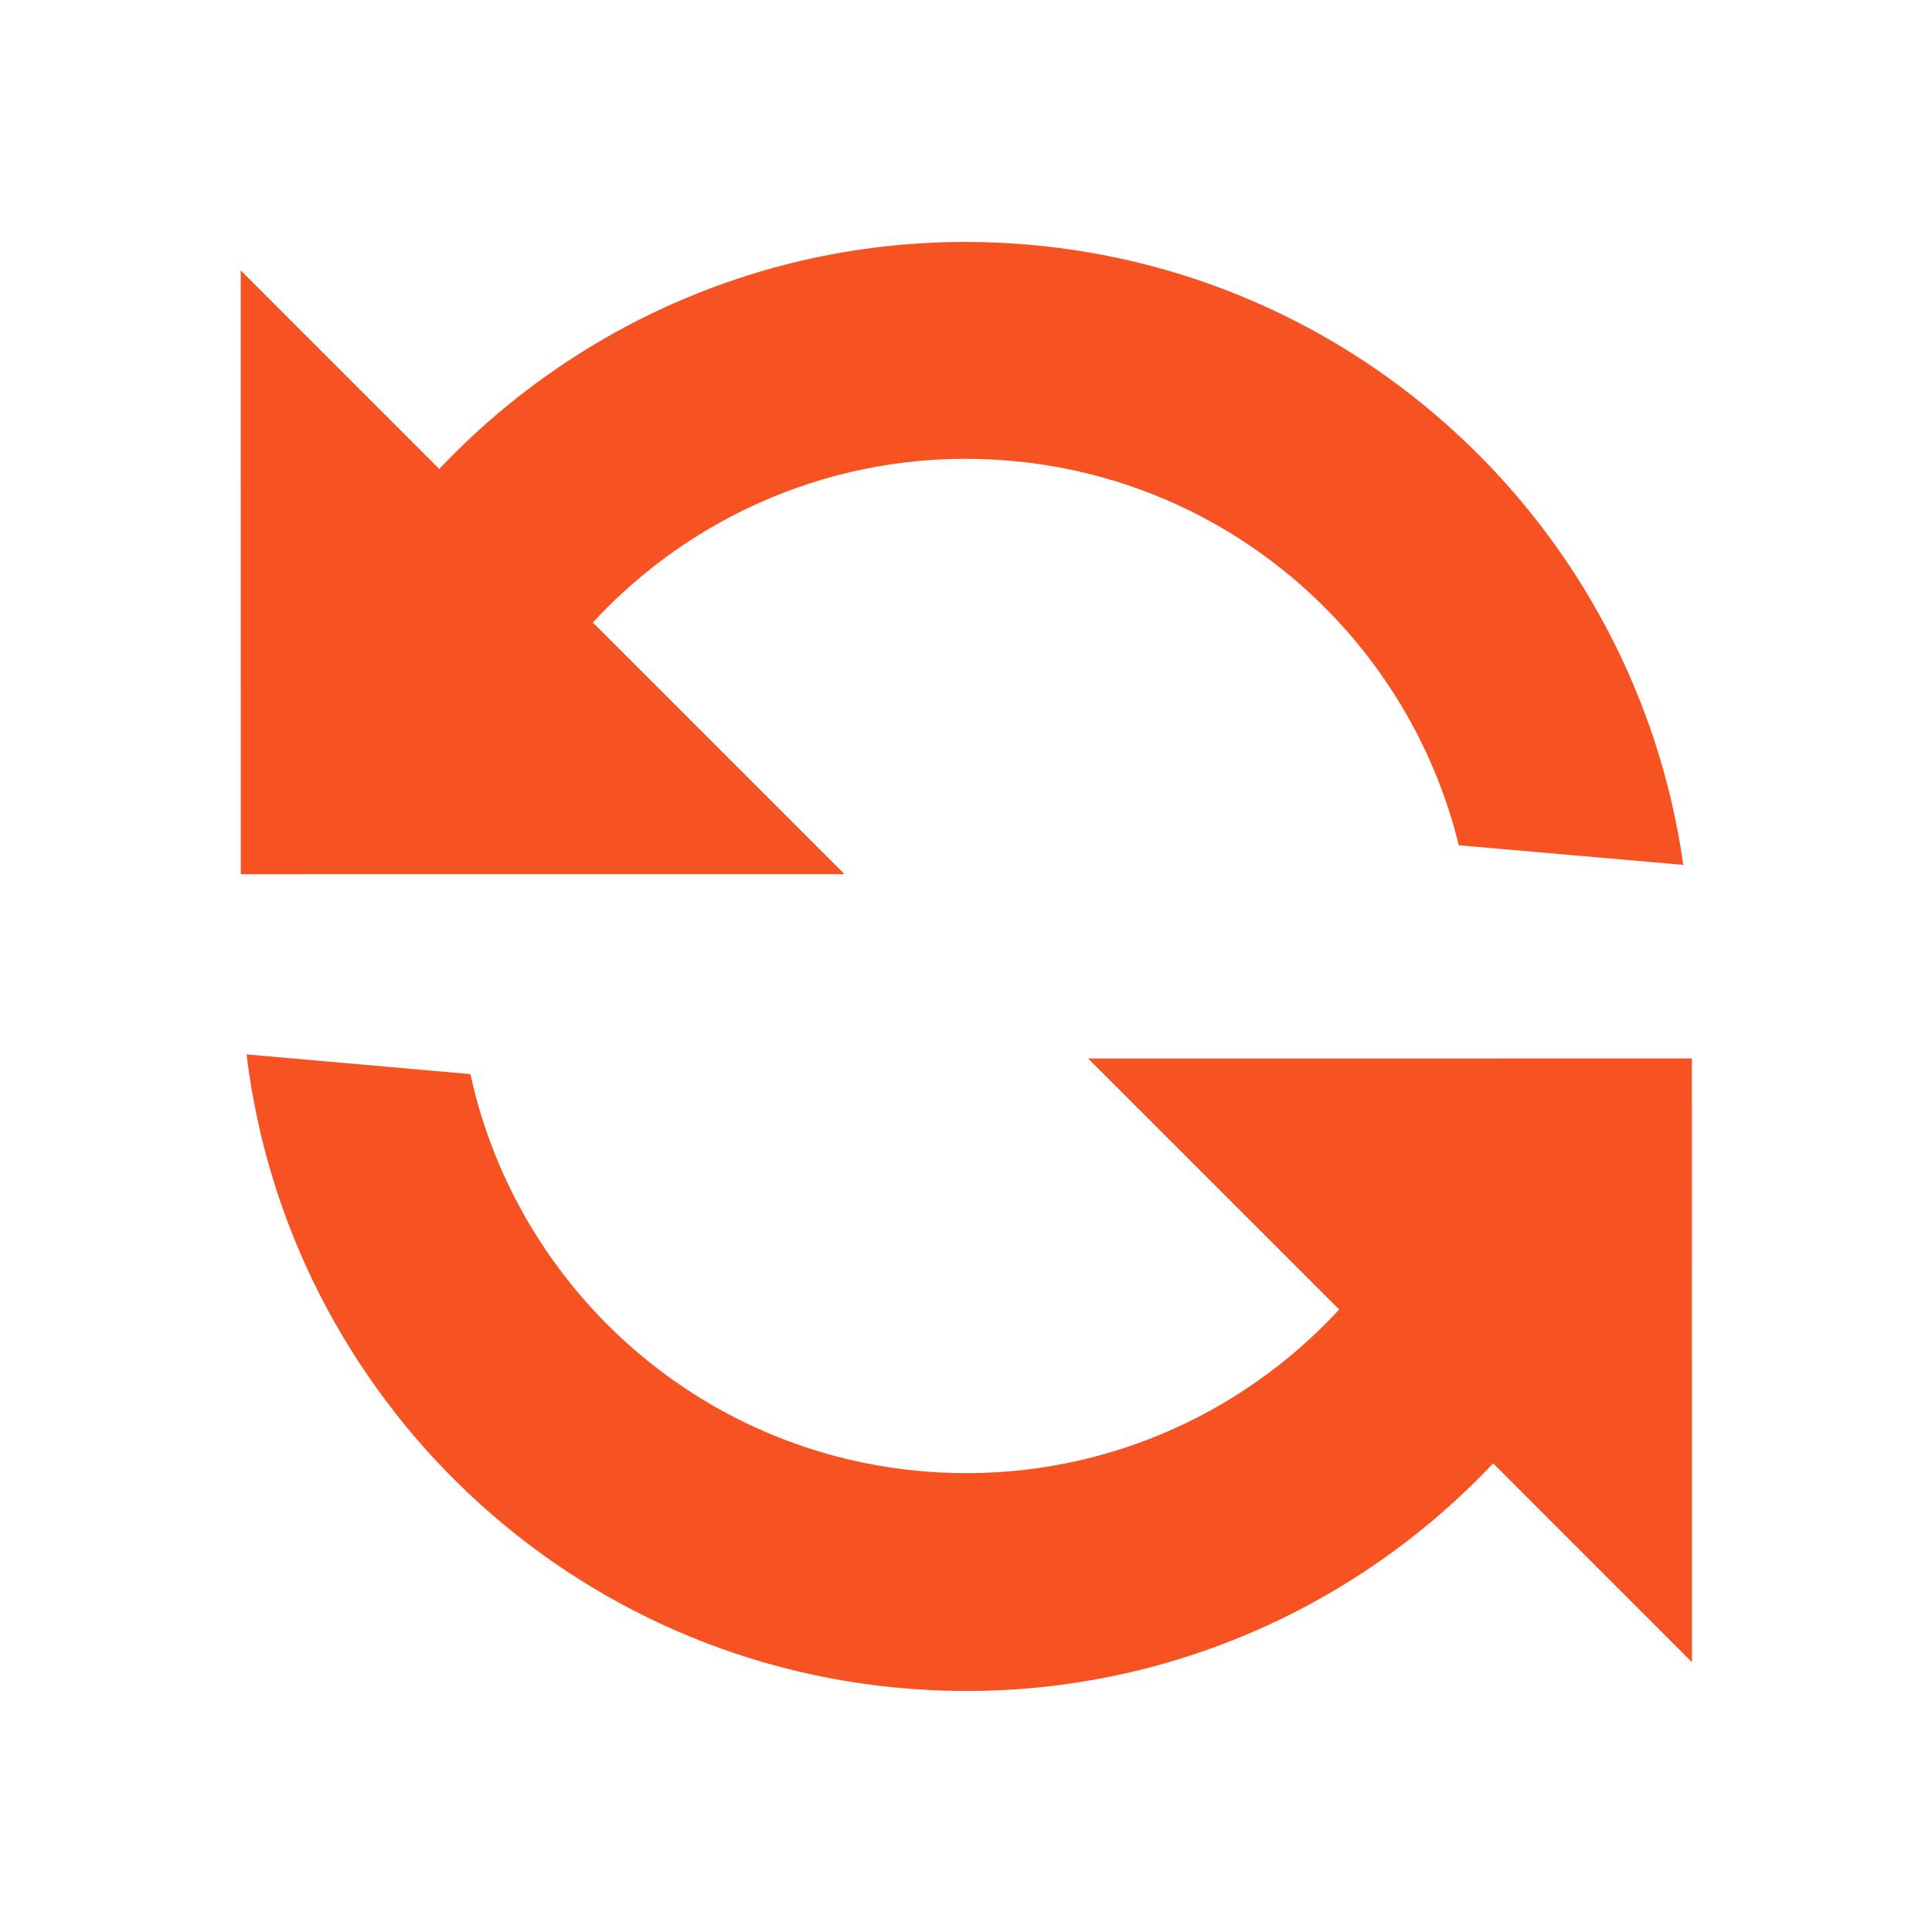
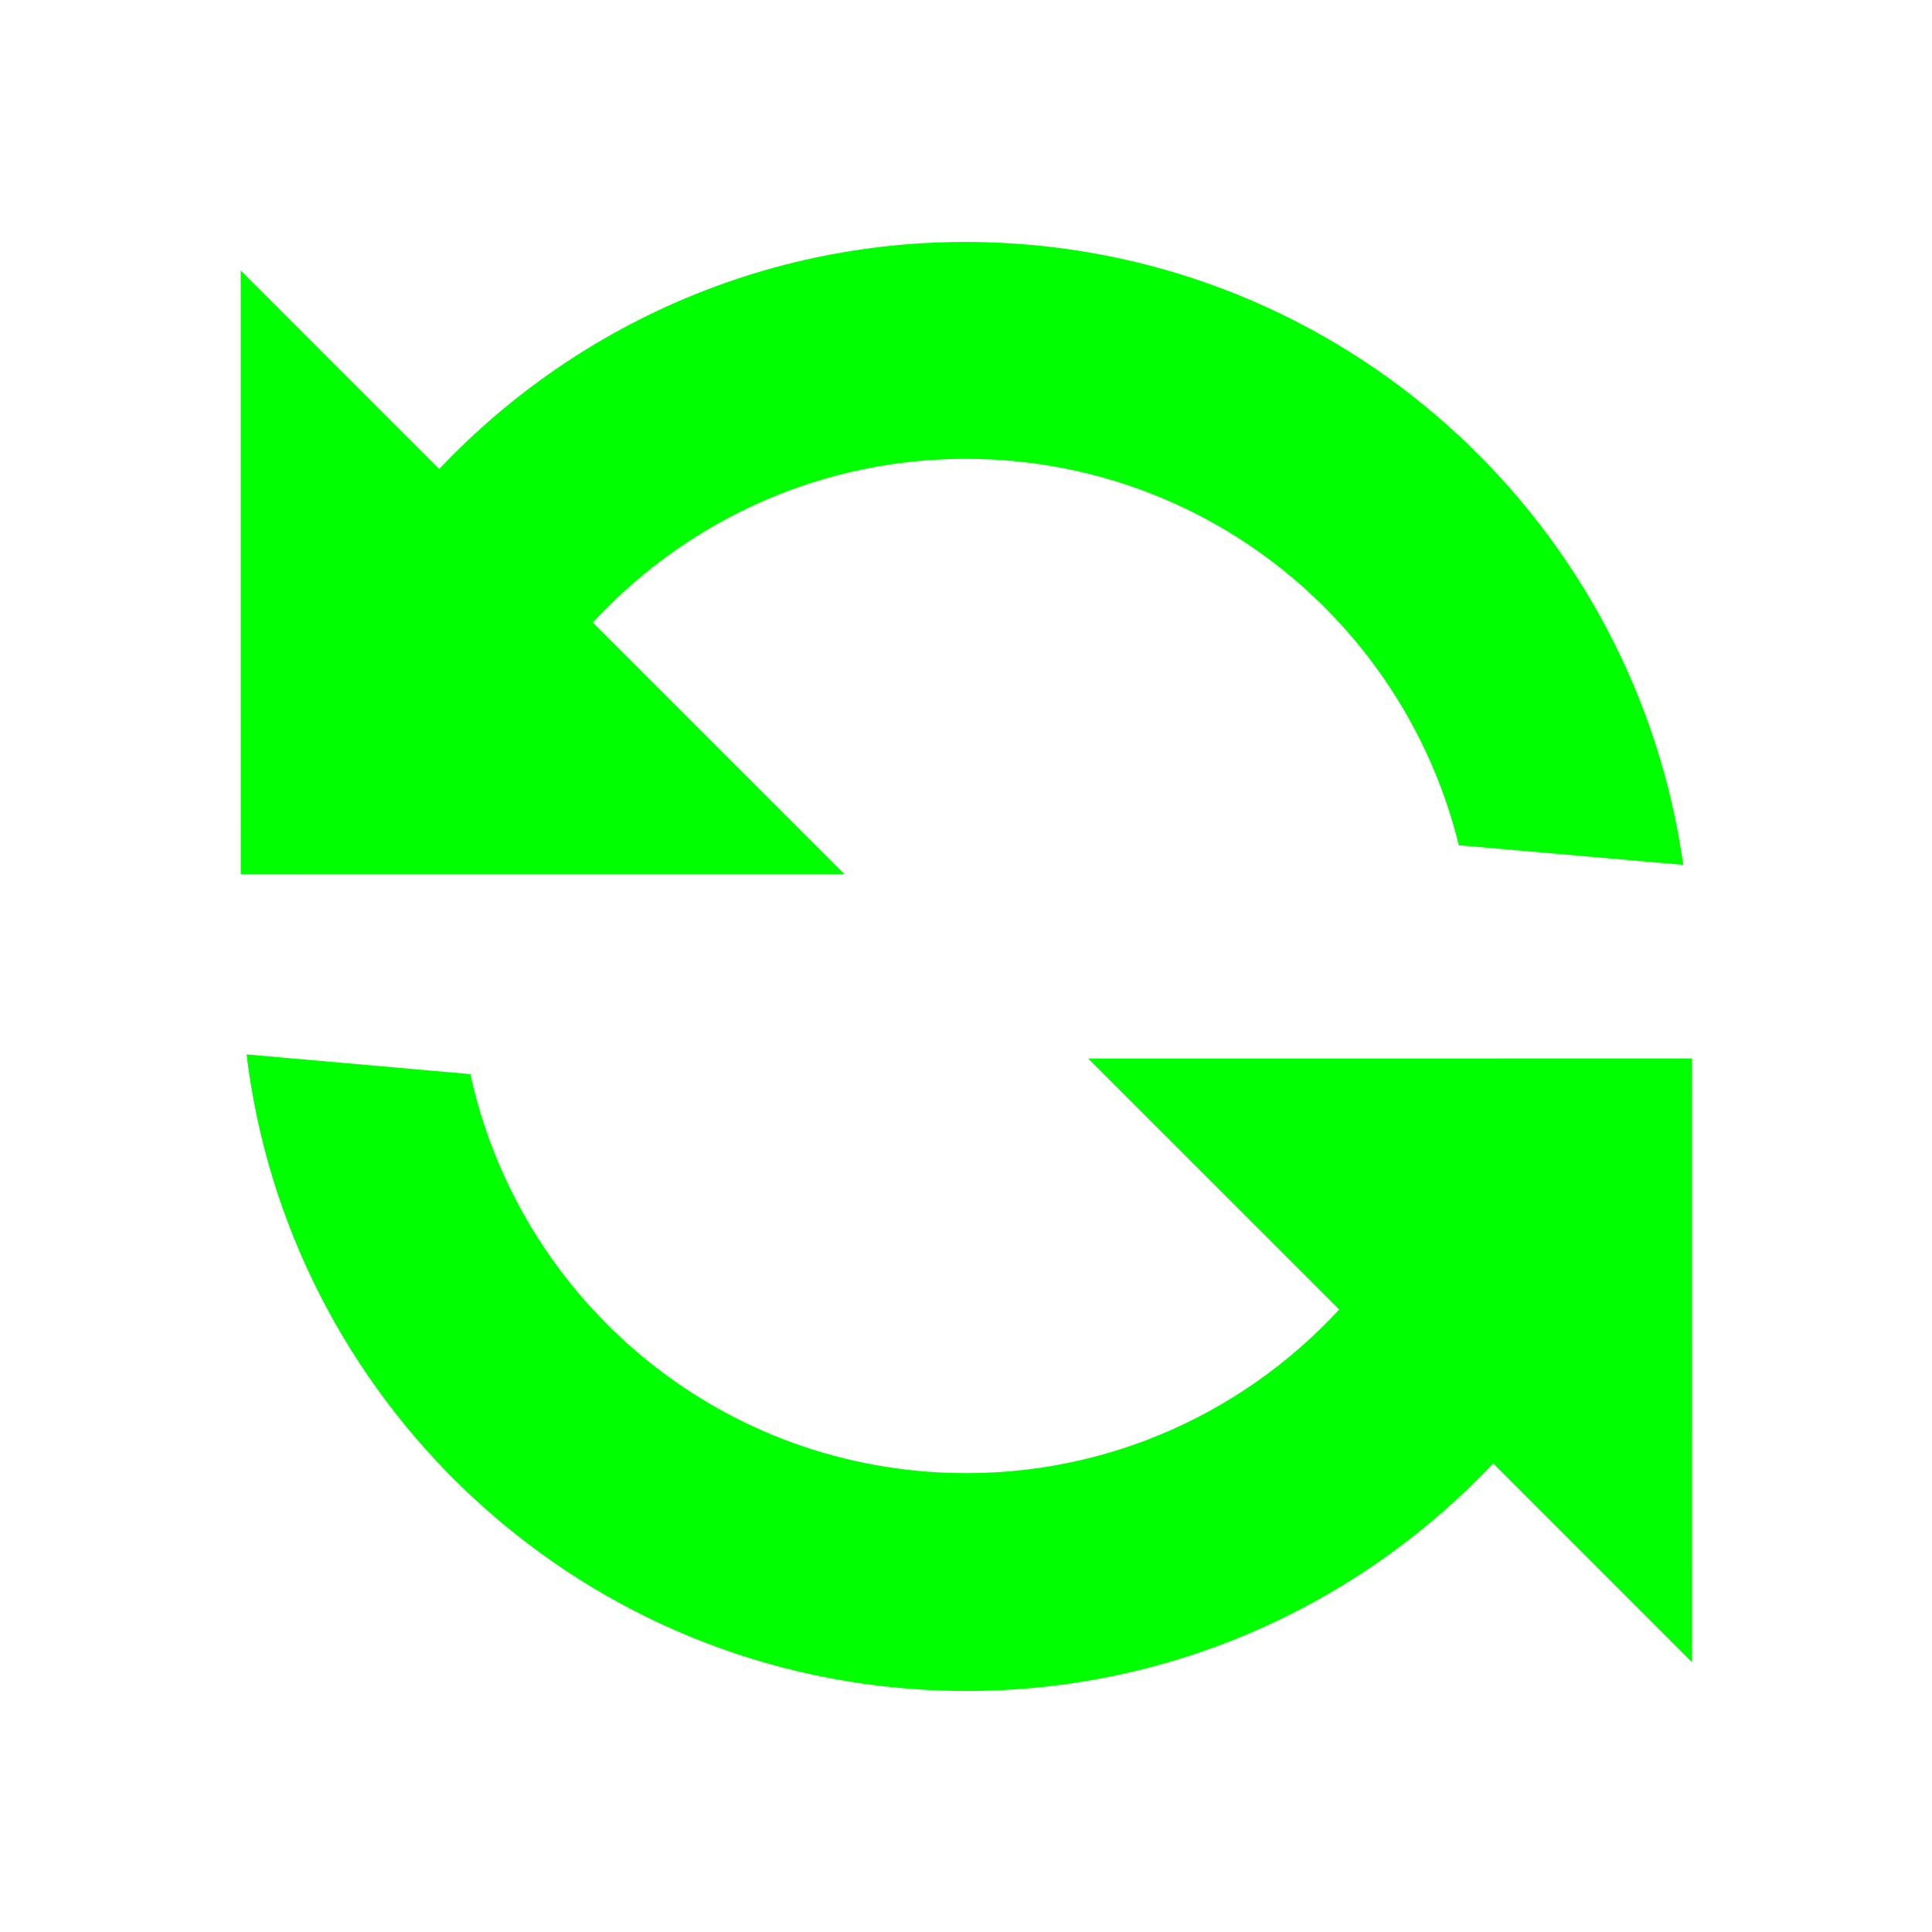
<svg xmlns="http://www.w3.org/2000/svg" width="16" height="16" viewBox="0 0 16 16">
-   <path fill="#f65222" fill-rule="evenodd" d="M14.043,8.45 L14.305,13.443 L12.575,11.885 C11.474,13.182 9.832,14.004 7.999,14.004 C5.039,14.004 2.58,11.862 2.088,9.043 L3.948,9.109 C4.434,10.89 6.064,12.2 8,12.2 C9.302,12.2 10.465,11.608 11.235,10.679 L9.05,8.712 L14.043,8.45 Z M7.999,2.004 C10.918,2.004 13.351,4.09 13.888,6.853 L12.023,6.788 C11.502,5.059 9.898,3.8 8,3.8 C6.699,3.8 5.536,4.392 4.765,5.321 L6.955,7.293 L1.962,7.555 L1.7,2.562 L3.428,4.118 C4.528,2.825 6.168,2.004 7.999,2.004 Z" transform="rotate(3 8.002 8.004)" />
+   <path fill="#00ff00" fill-rule="evenodd" d="M14.043,8.45 L14.305,13.443 L12.575,11.885 C11.474,13.182 9.832,14.004 7.999,14.004 C5.039,14.004 2.58,11.862 2.088,9.043 L3.948,9.109 C4.434,10.89 6.064,12.2 8,12.2 C9.302,12.2 10.465,11.608 11.235,10.679 L9.05,8.712 L14.043,8.45 Z M7.999,2.004 C10.918,2.004 13.351,4.09 13.888,6.853 L12.023,6.788 C11.502,5.059 9.898,3.8 8,3.8 C6.699,3.8 5.536,4.392 4.765,5.321 L6.955,7.293 L1.962,7.555 L1.7,2.562 L3.428,4.118 C4.528,2.825 6.168,2.004 7.999,2.004 Z" transform="rotate(3 8.002 8.004)" />
</svg>
